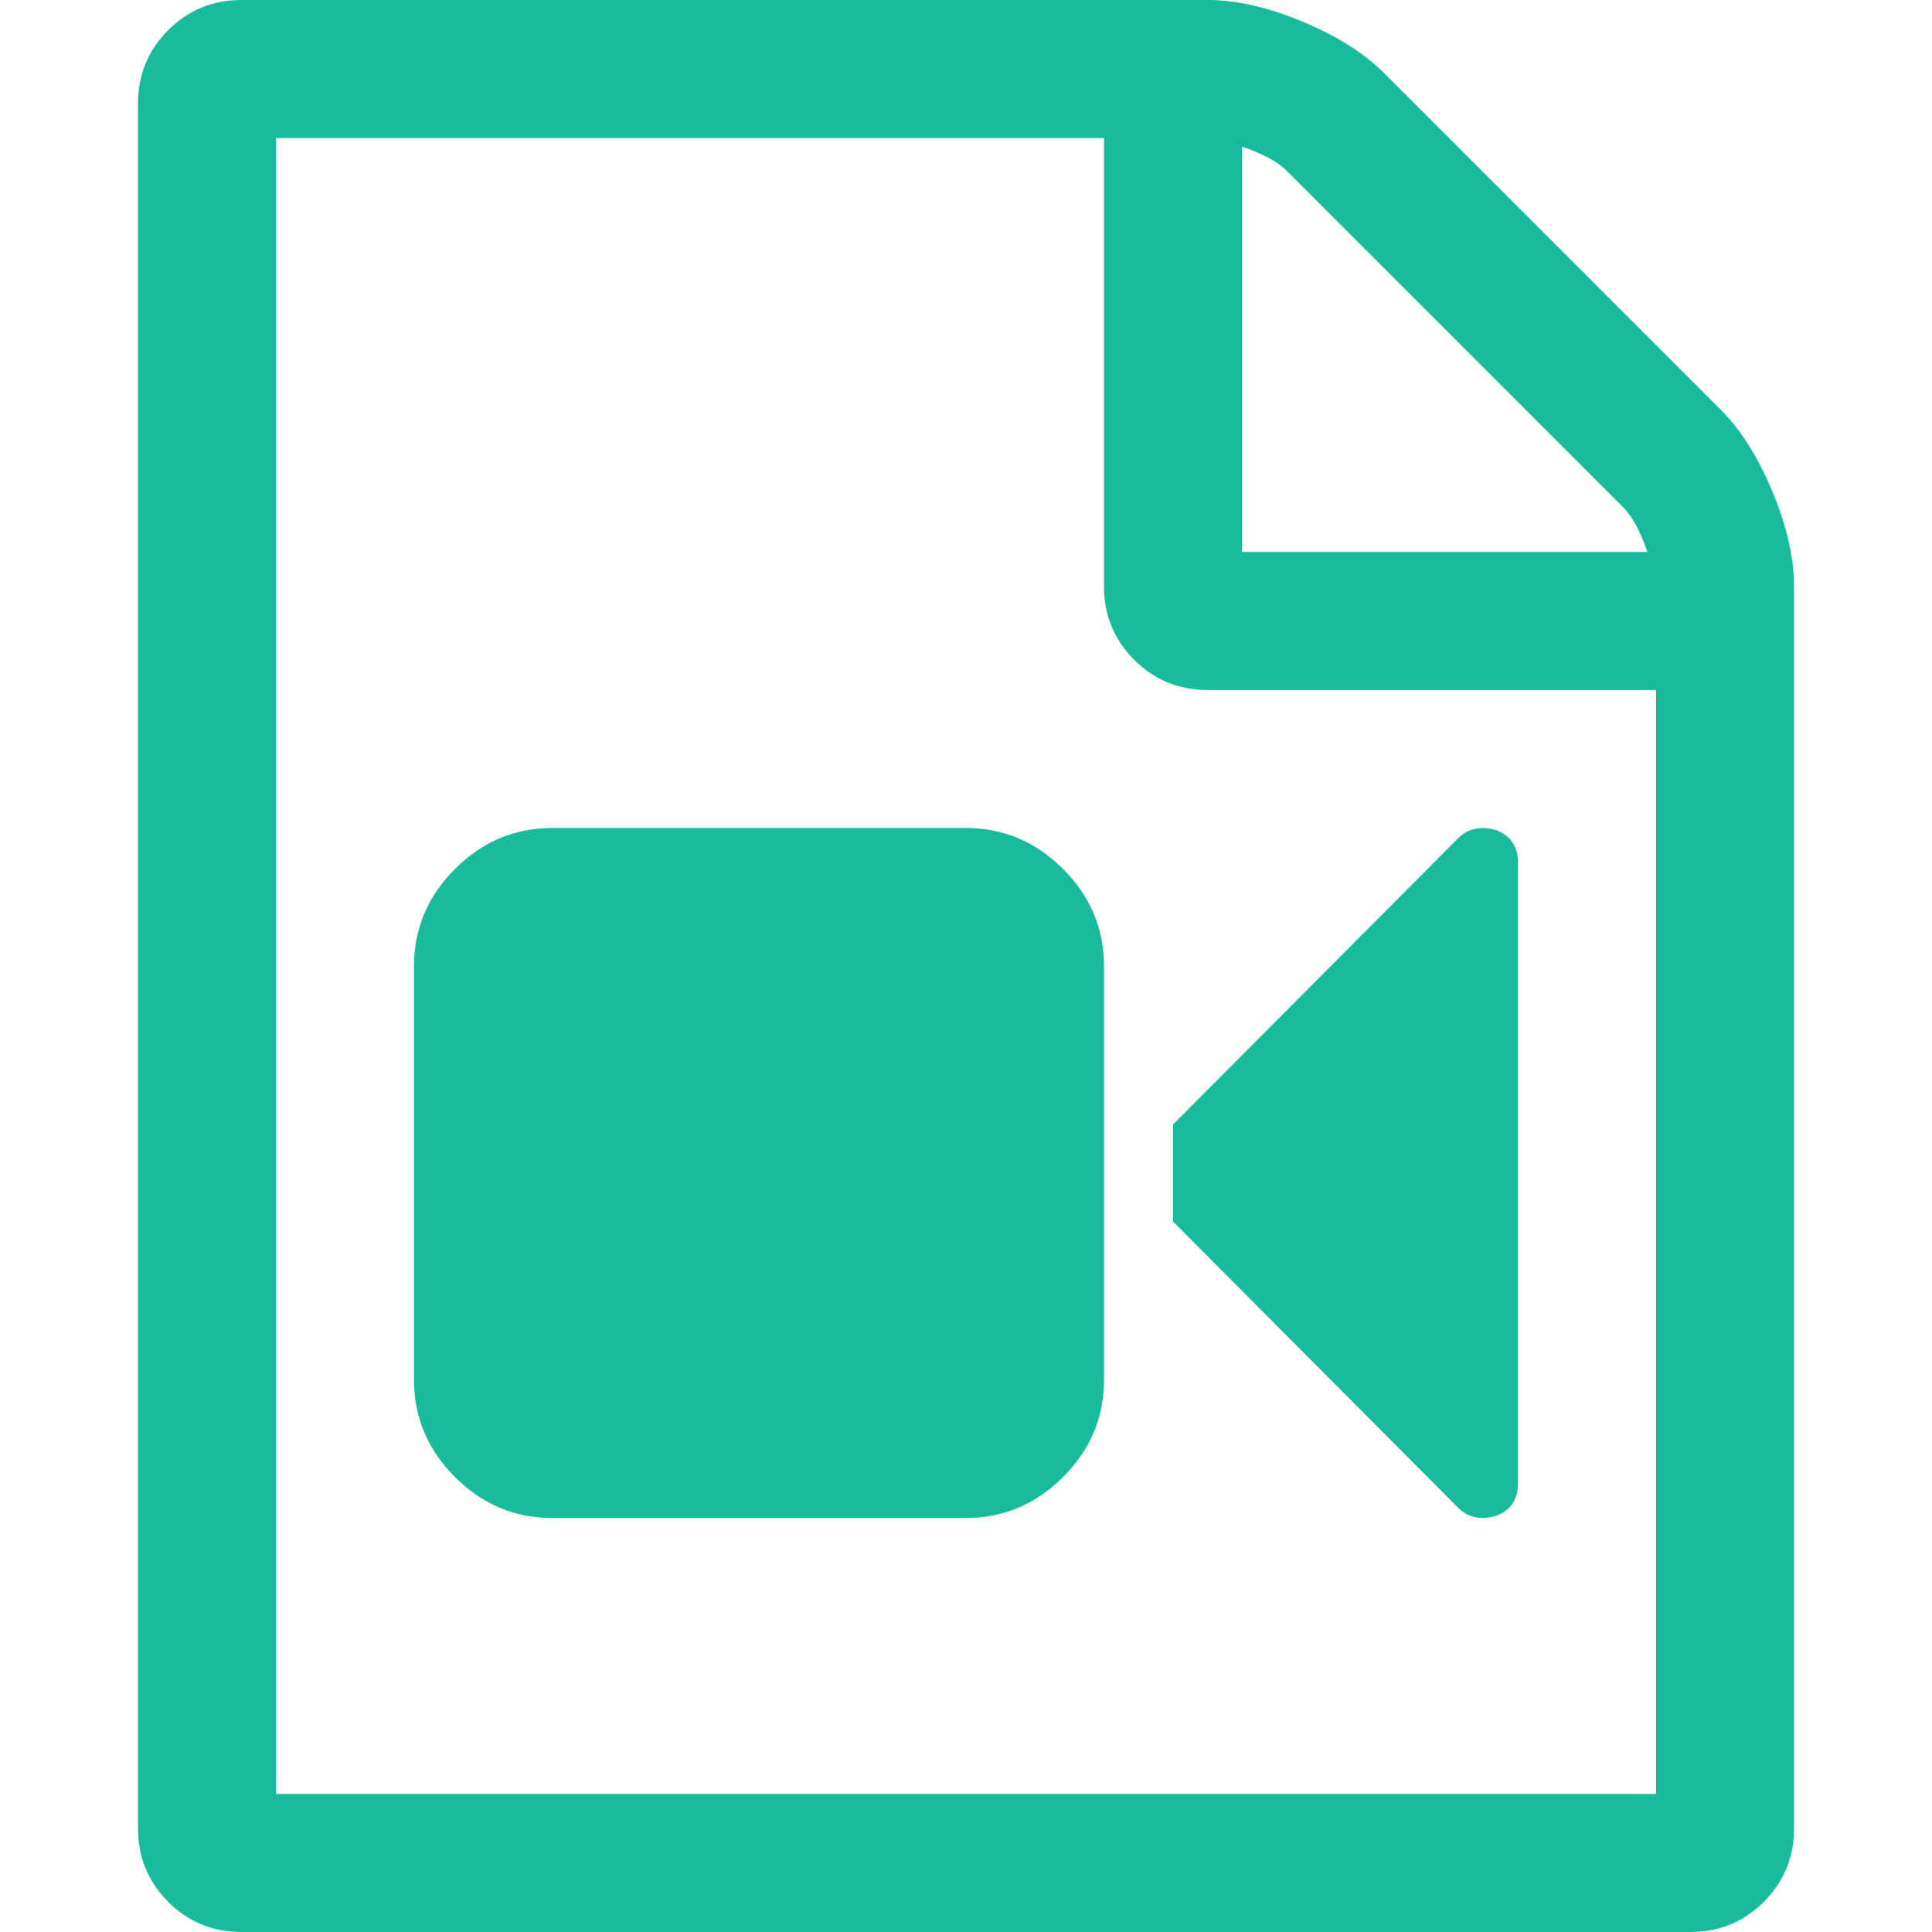
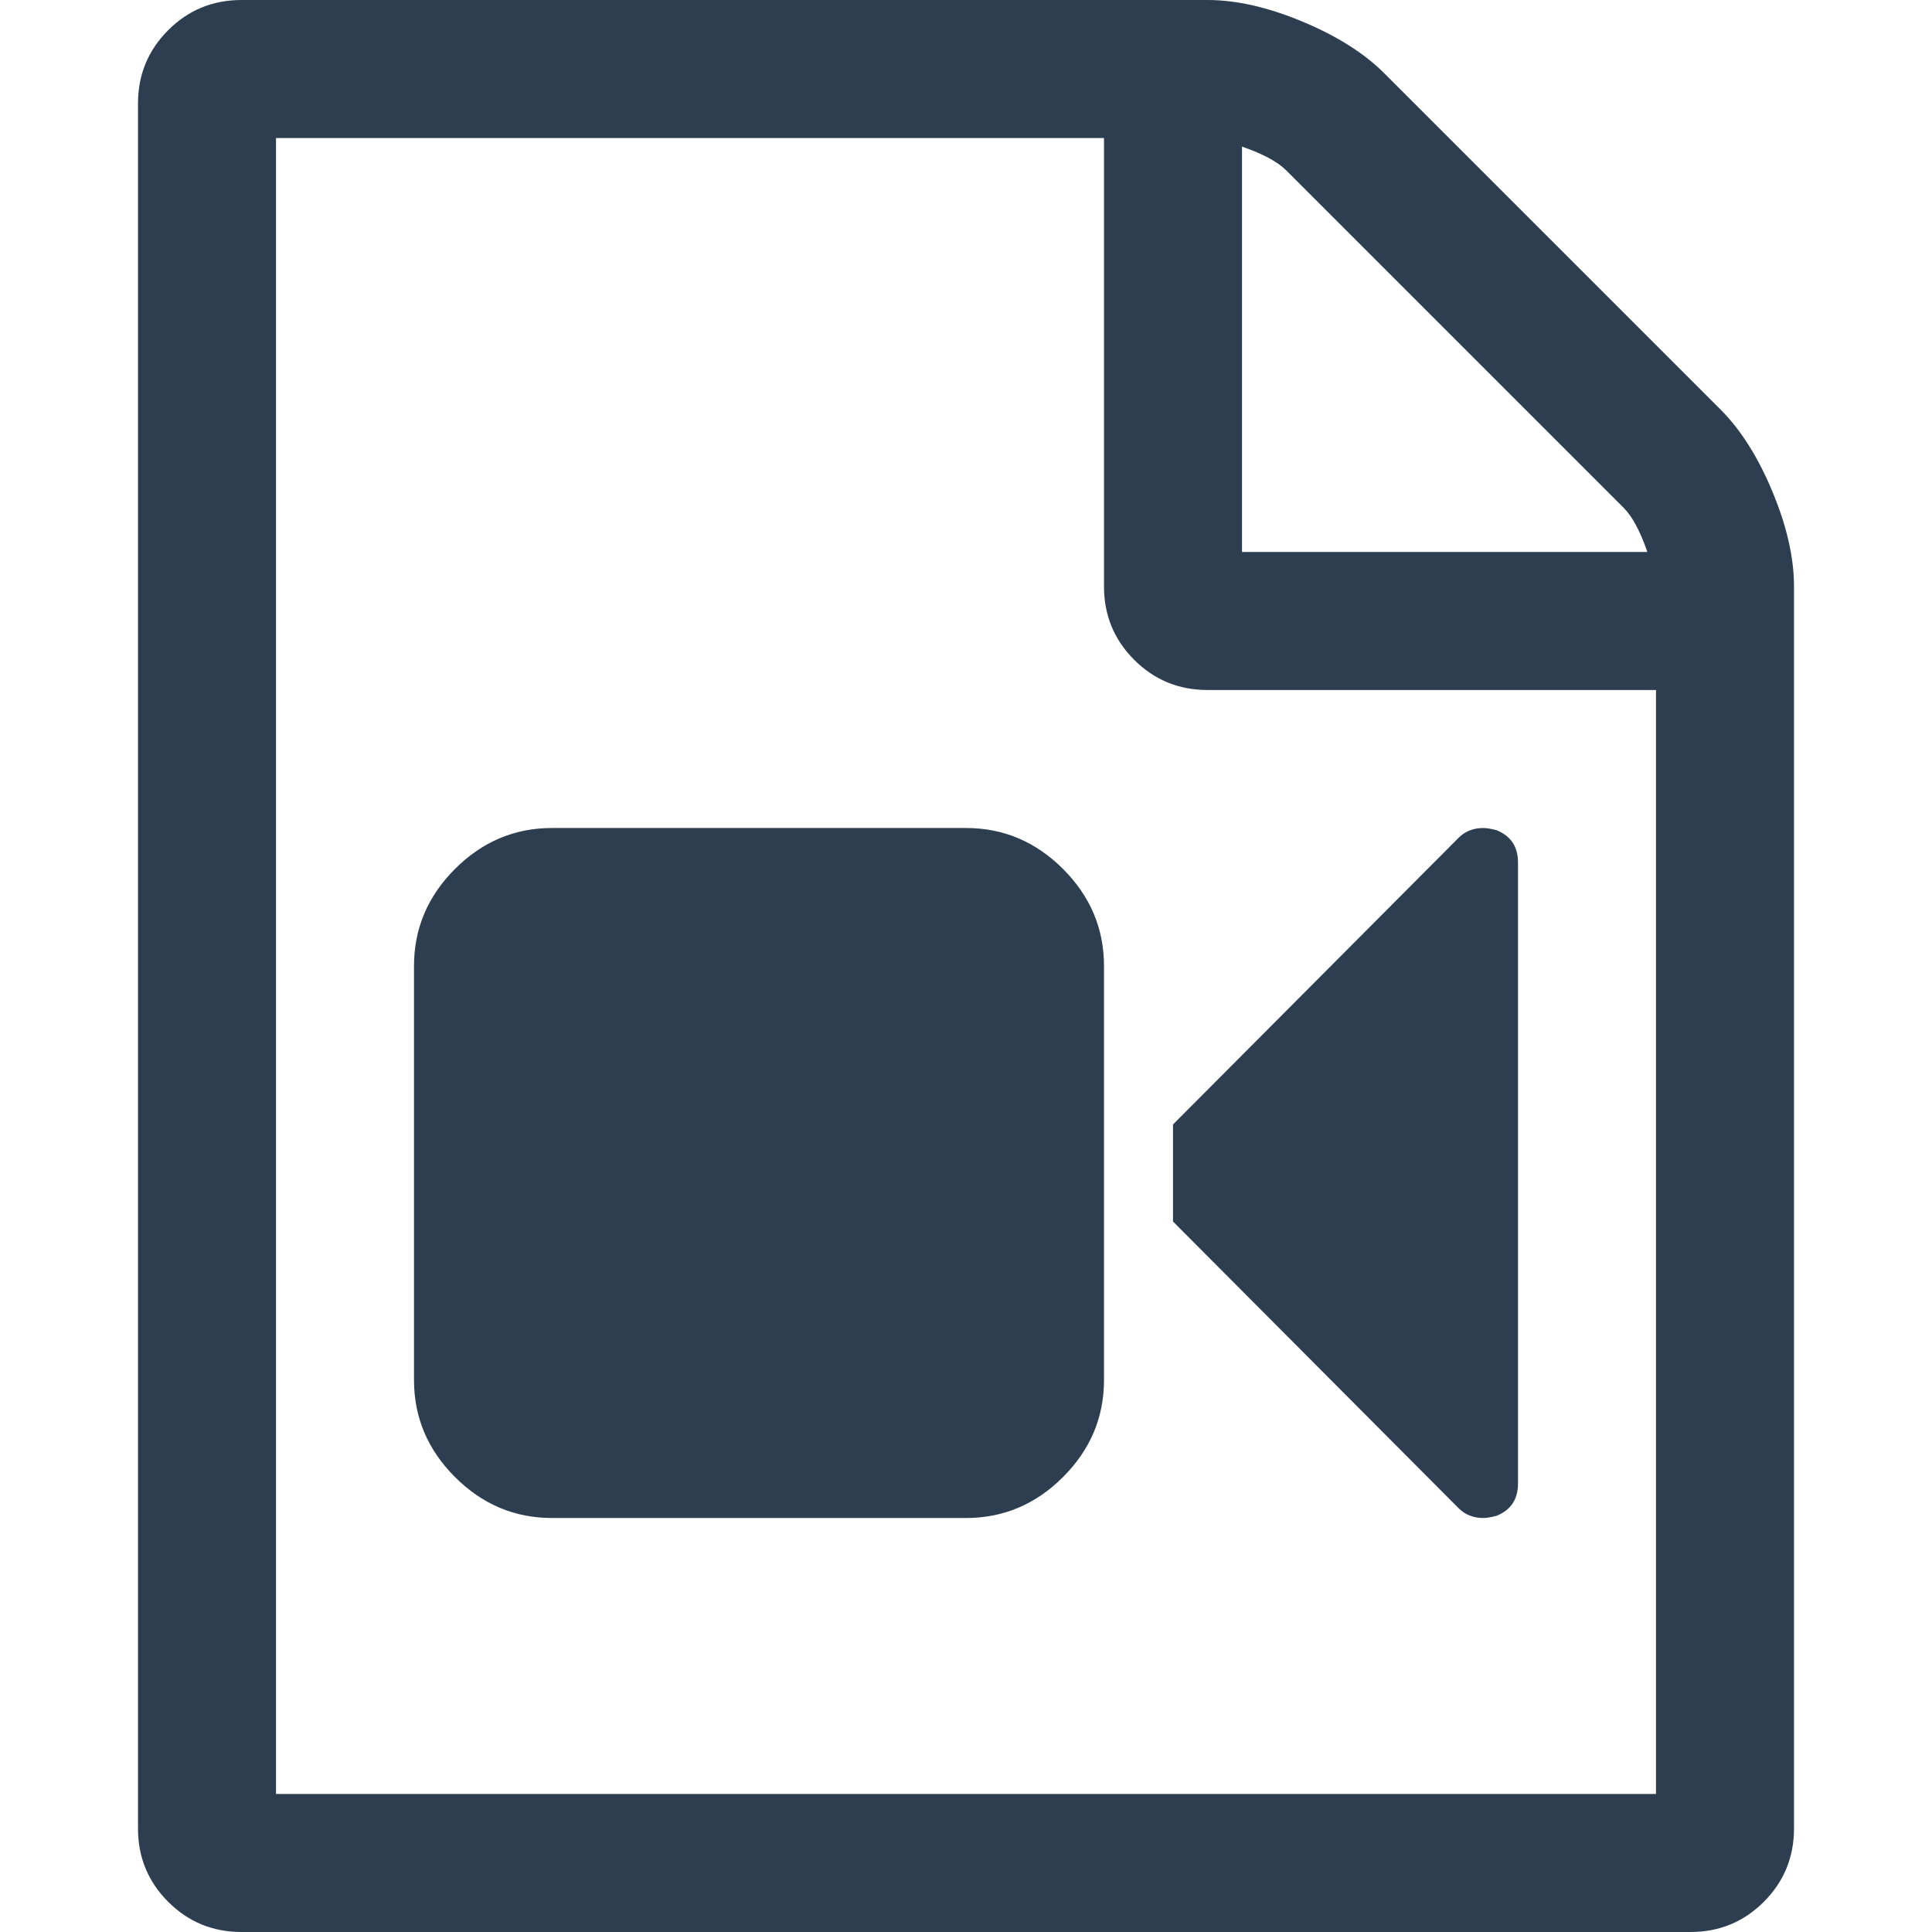
<svg xmlns="http://www.w3.org/2000/svg" width="1792" height="1792" viewBox="0 0 1792 1792">
-   <path fill="#18bc9c" d="M1596 380q28 28 48 76t20 88v1152q0 40-28 68t-68 28h-1344q-40 0-68-28t-28-68v-1600q0-40 28-68t68-28h896q40 0 88 20t76 48zm-444-244v376h376q-10-29-22-41l-313-313q-12-12-41-22zm384 1528v-1024h-416q-40 0-68-28t-28-68v-416h-768v1536h1280zm-640-896q52 0 90 38t38 90v384q0 52-38 90t-90 38h-384q-52 0-90-38t-38-90v-384q0-52 38-90t90-38h384zm492 2q20 8 20 30v576q0 22-20 30-8 2-12 2-14 0-23-9l-265-266v-90l265-266q9-9 23-9 4 0 12 2z" />
+   <path fill="#2c3e50" d="M1596 380q28 28 48 76t20 88v1152q0 40-28 68t-68 28h-1344q-40 0-68-28t-28-68v-1600q0-40 28-68t68-28h896q40 0 88 20t76 48zm-444-244v376h376q-10-29-22-41l-313-313q-12-12-41-22zm384 1528v-1024h-416q-40 0-68-28t-28-68v-416h-768v1536h1280zm-640-896q52 0 90 38t38 90v384q0 52-38 90t-90 38h-384q-52 0-90-38t-38-90v-384q0-52 38-90t90-38h384zm492 2q20 8 20 30v576q0 22-20 30-8 2-12 2-14 0-23-9l-265-266v-90l265-266q9-9 23-9 4 0 12 2z" />
</svg>
